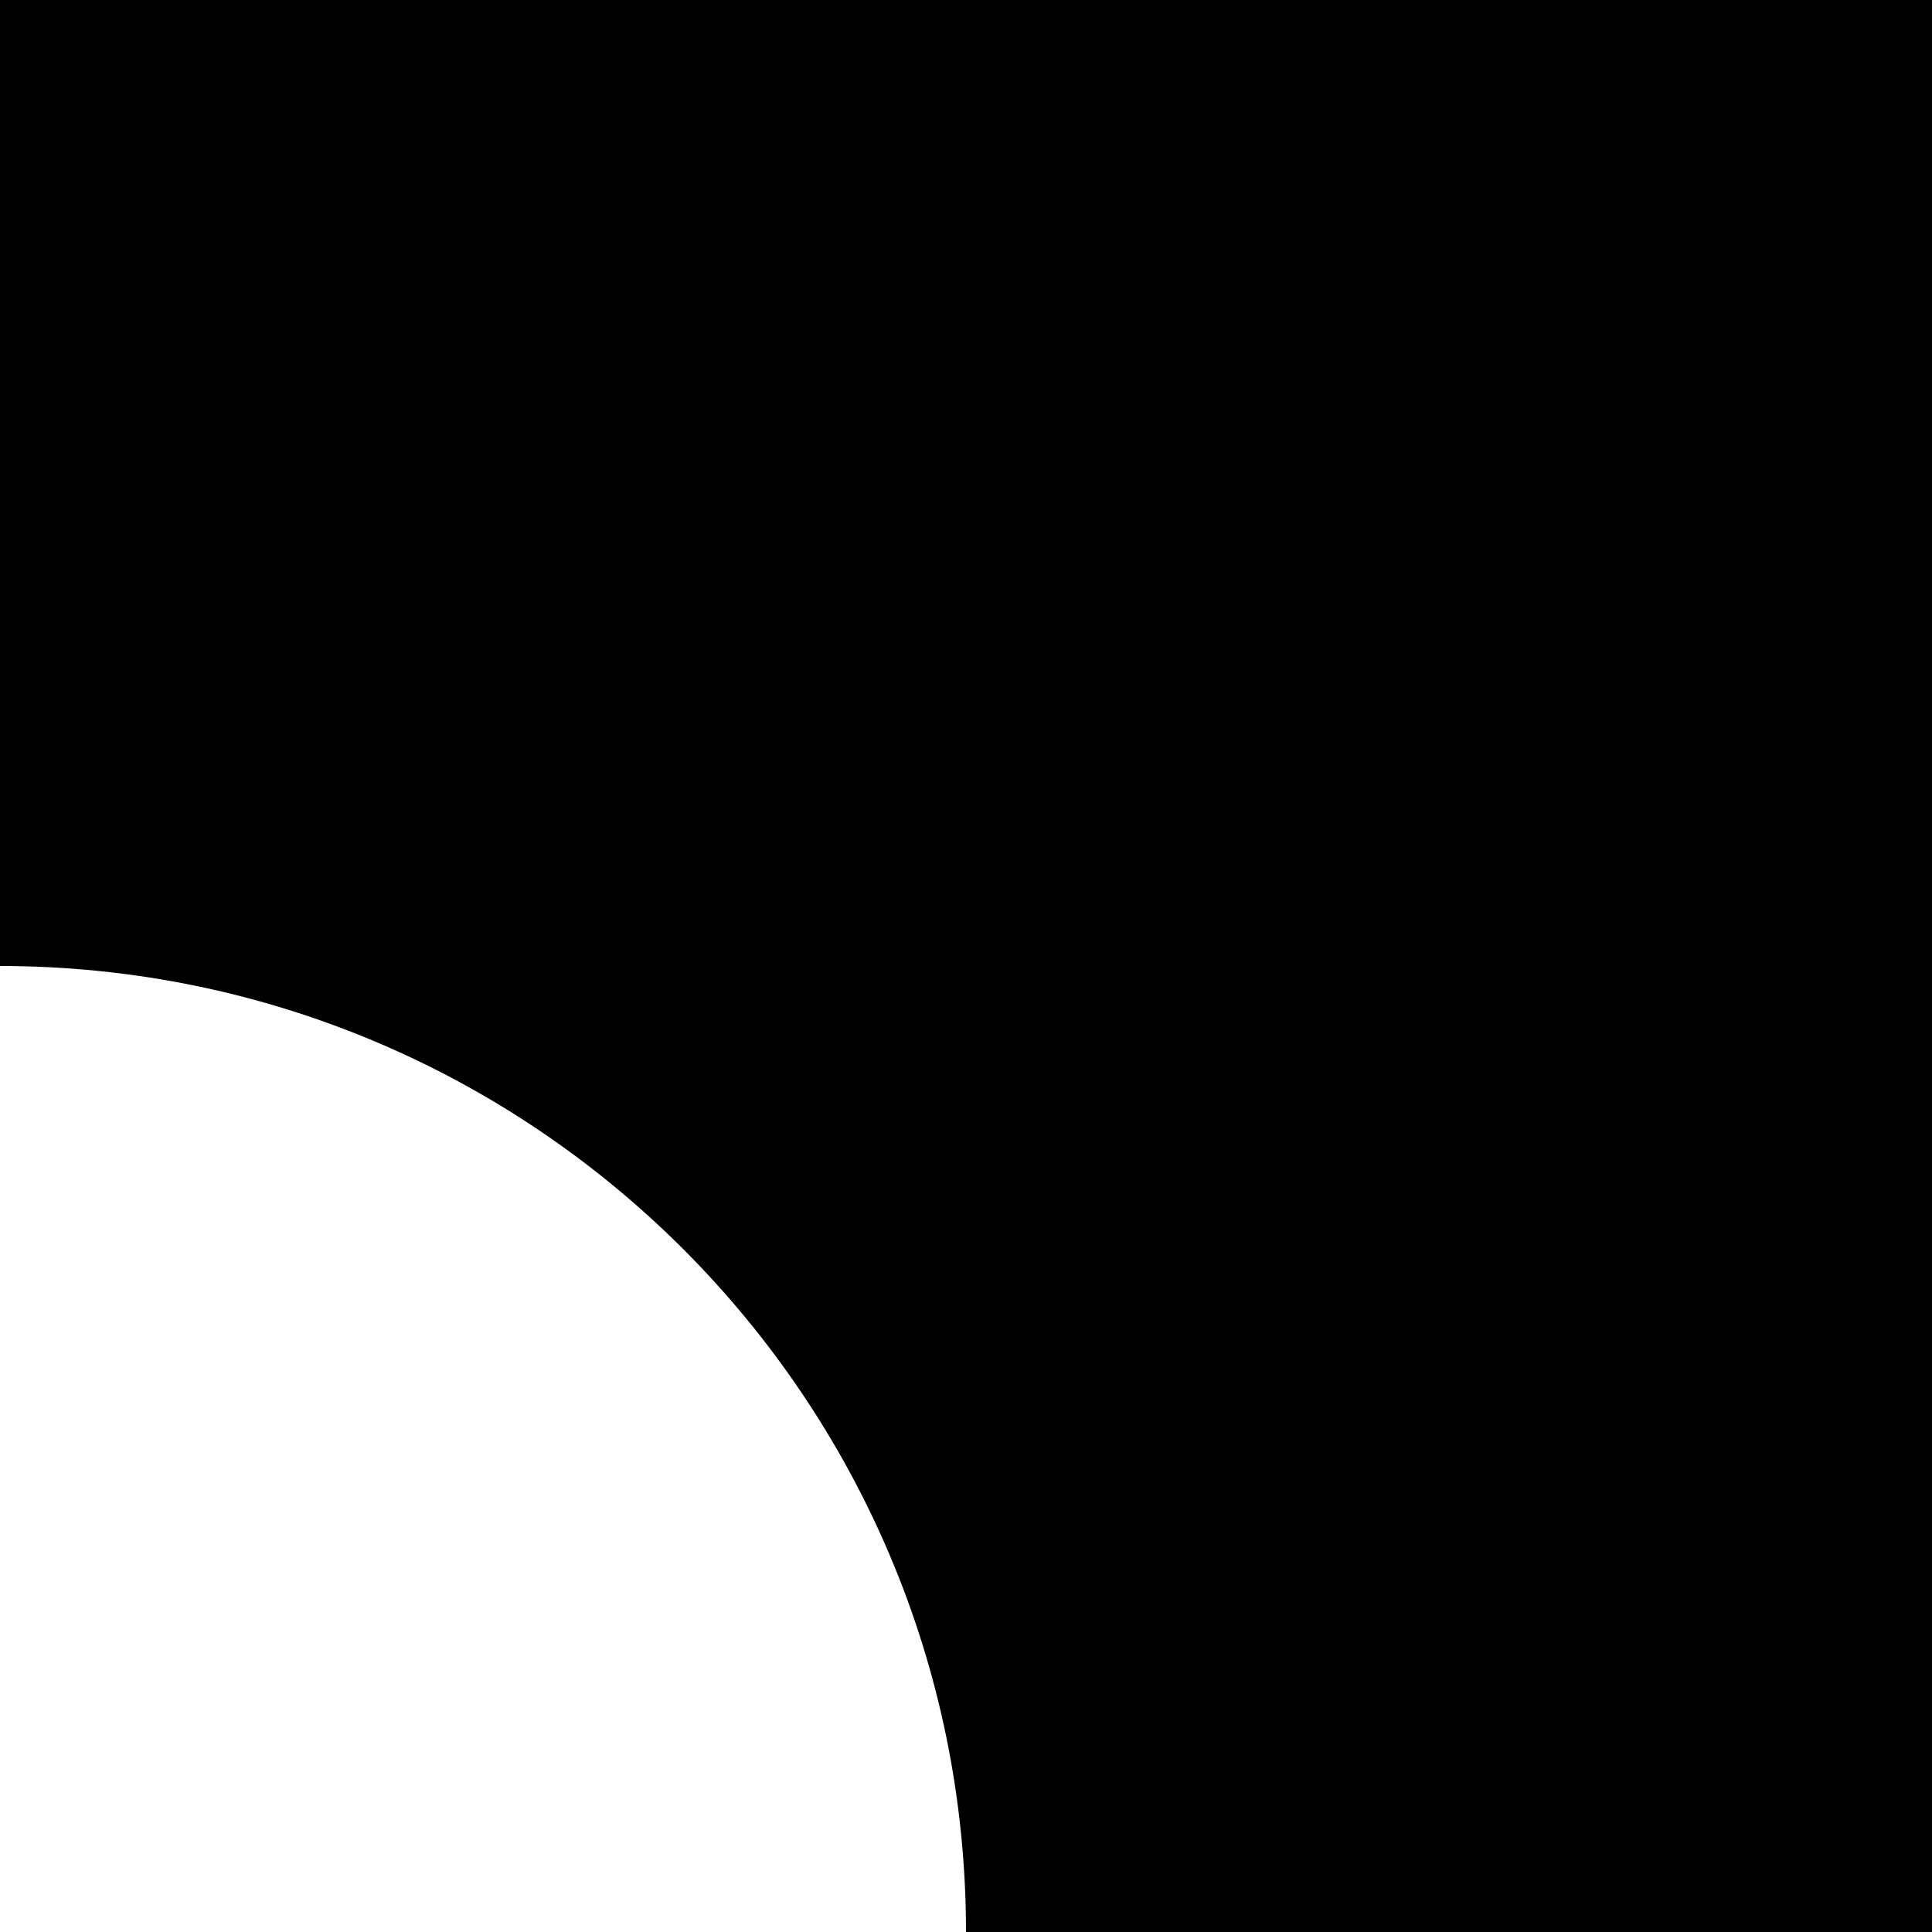
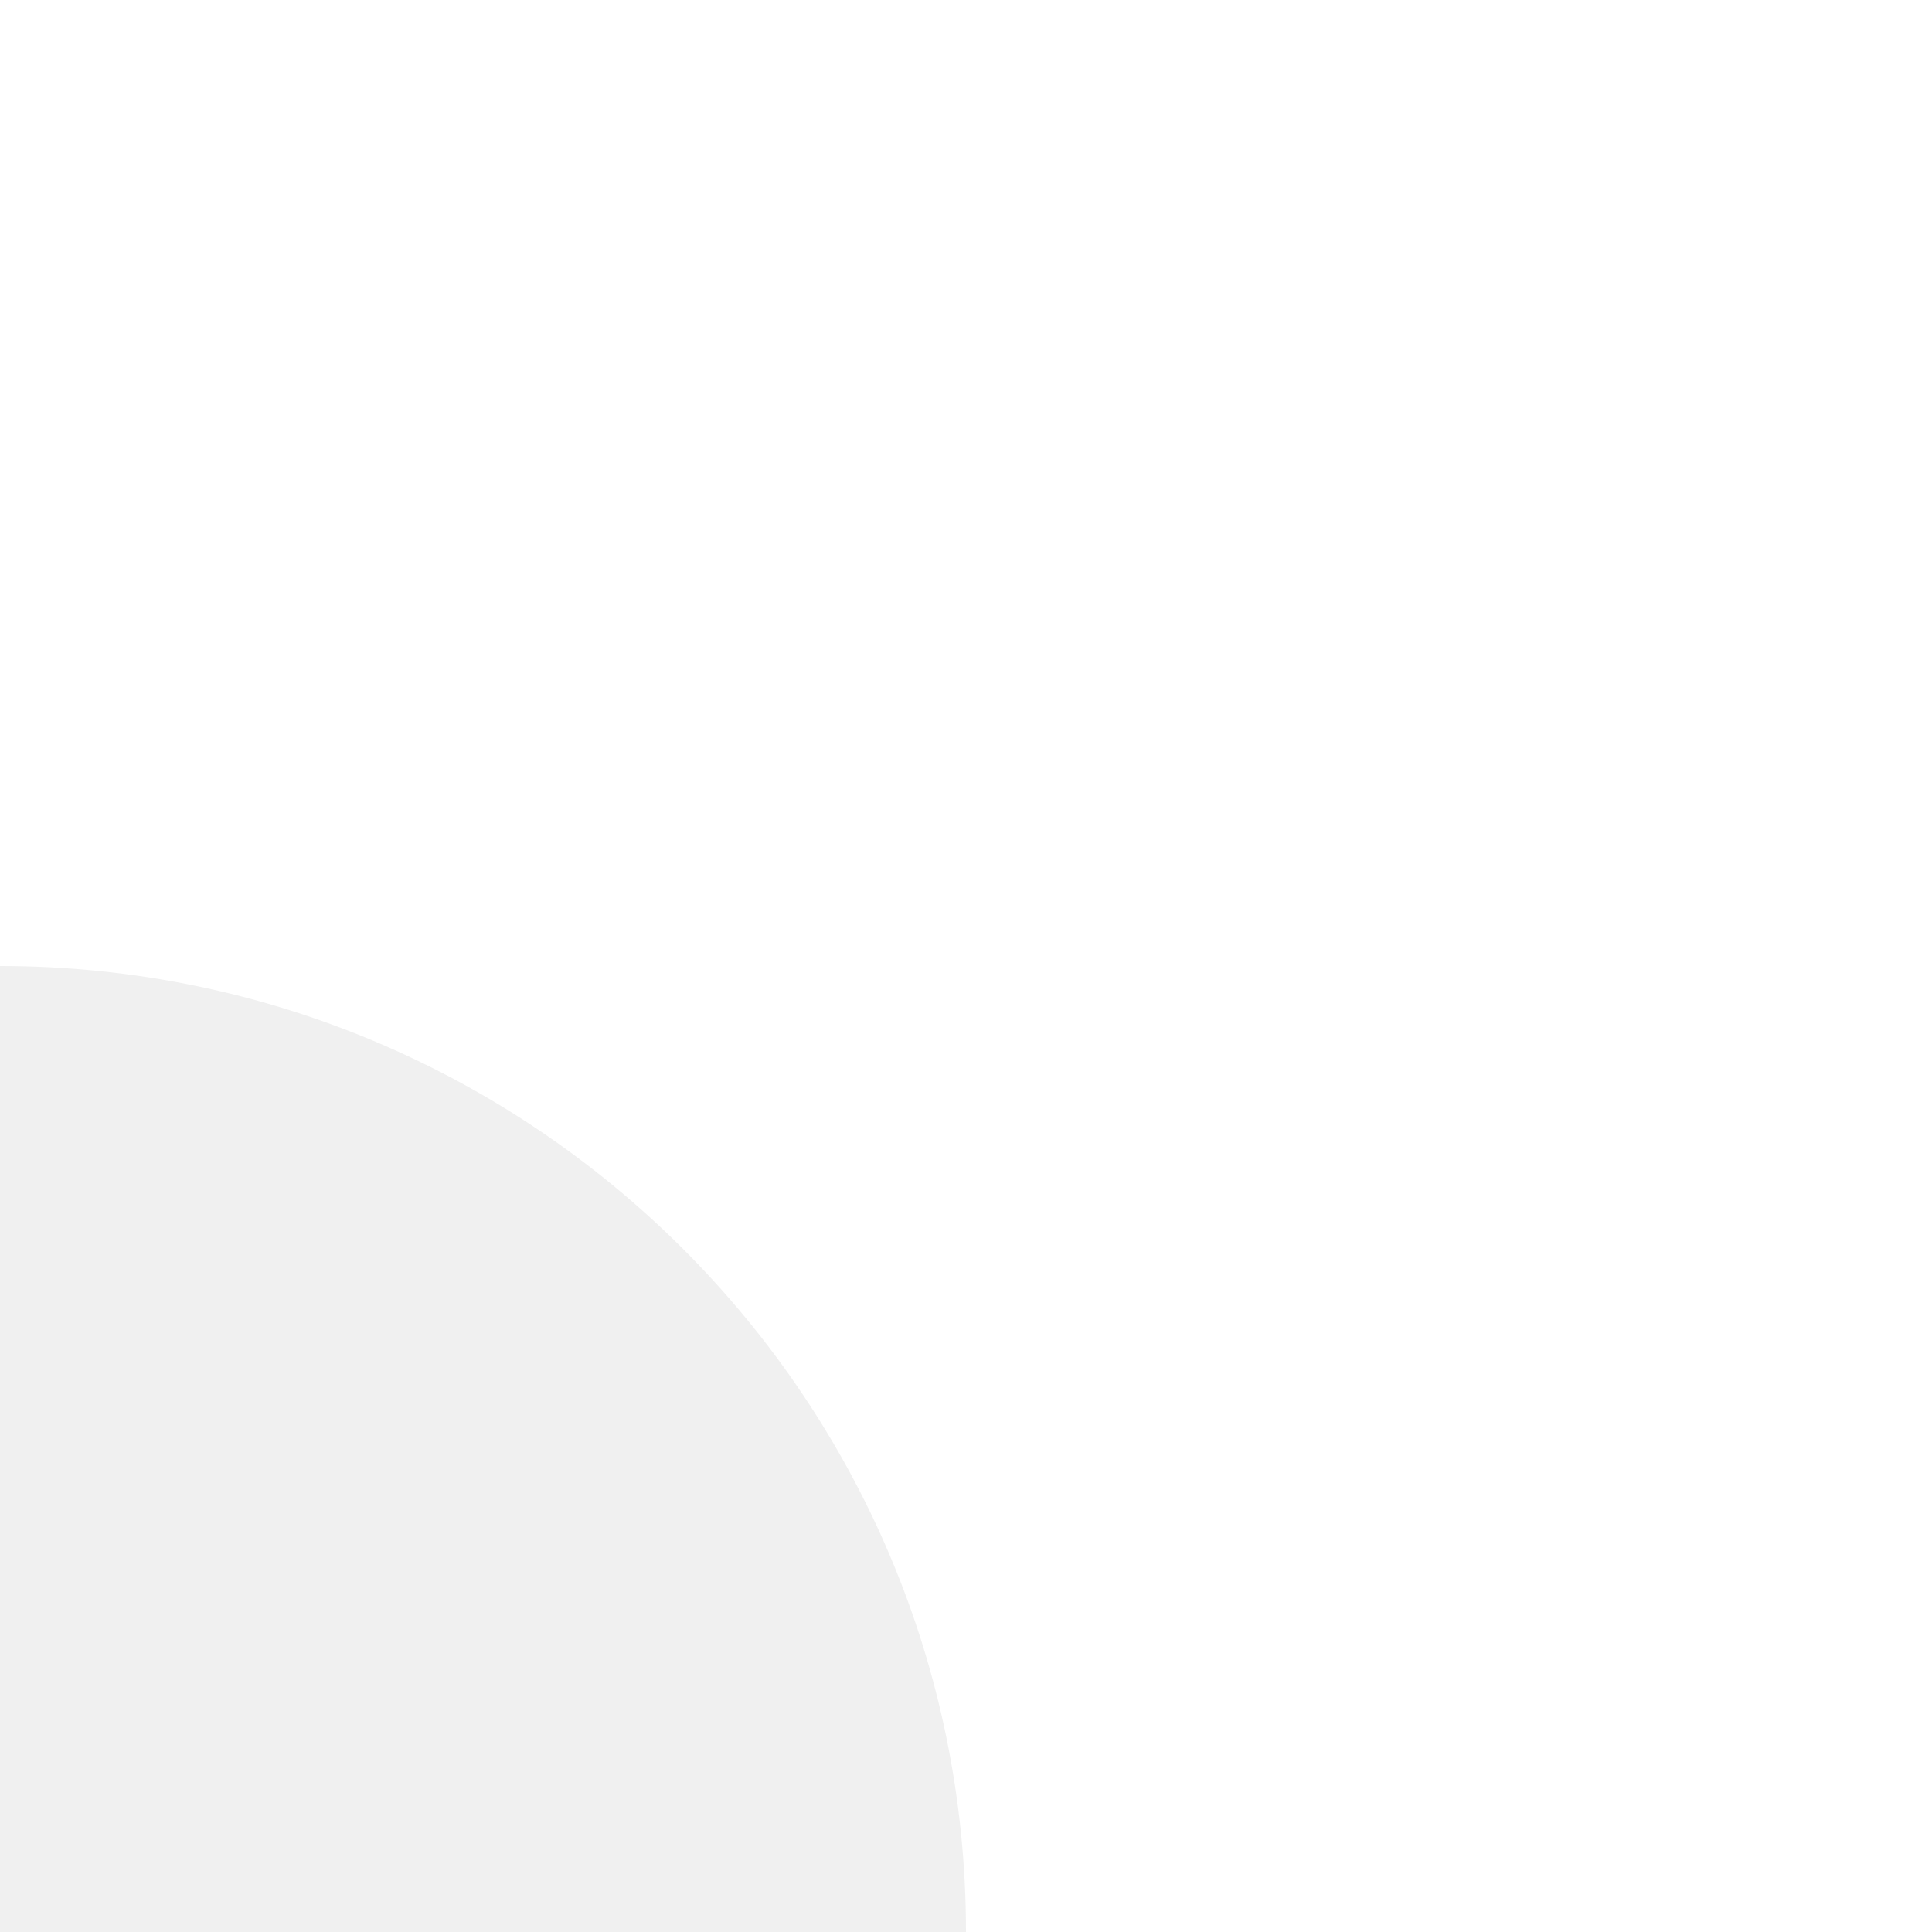
<svg xmlns="http://www.w3.org/2000/svg" viewBox="0 0 32 32">
  <g>
-     <rect width="32" height="32" fill="white" />
-     <path d="M 0 0 H 32 V 32 H 16 A 16 16 0 0 0 0 16 Z" fill="black" />
+     <rect width="32" height="32" fill="black" opacity="0" />
+     <path d="M 0 0 H 32 V 32 H 16 A 16 16 0 0 0 0 16 Z" fill="white" />
  </g>
</svg>
